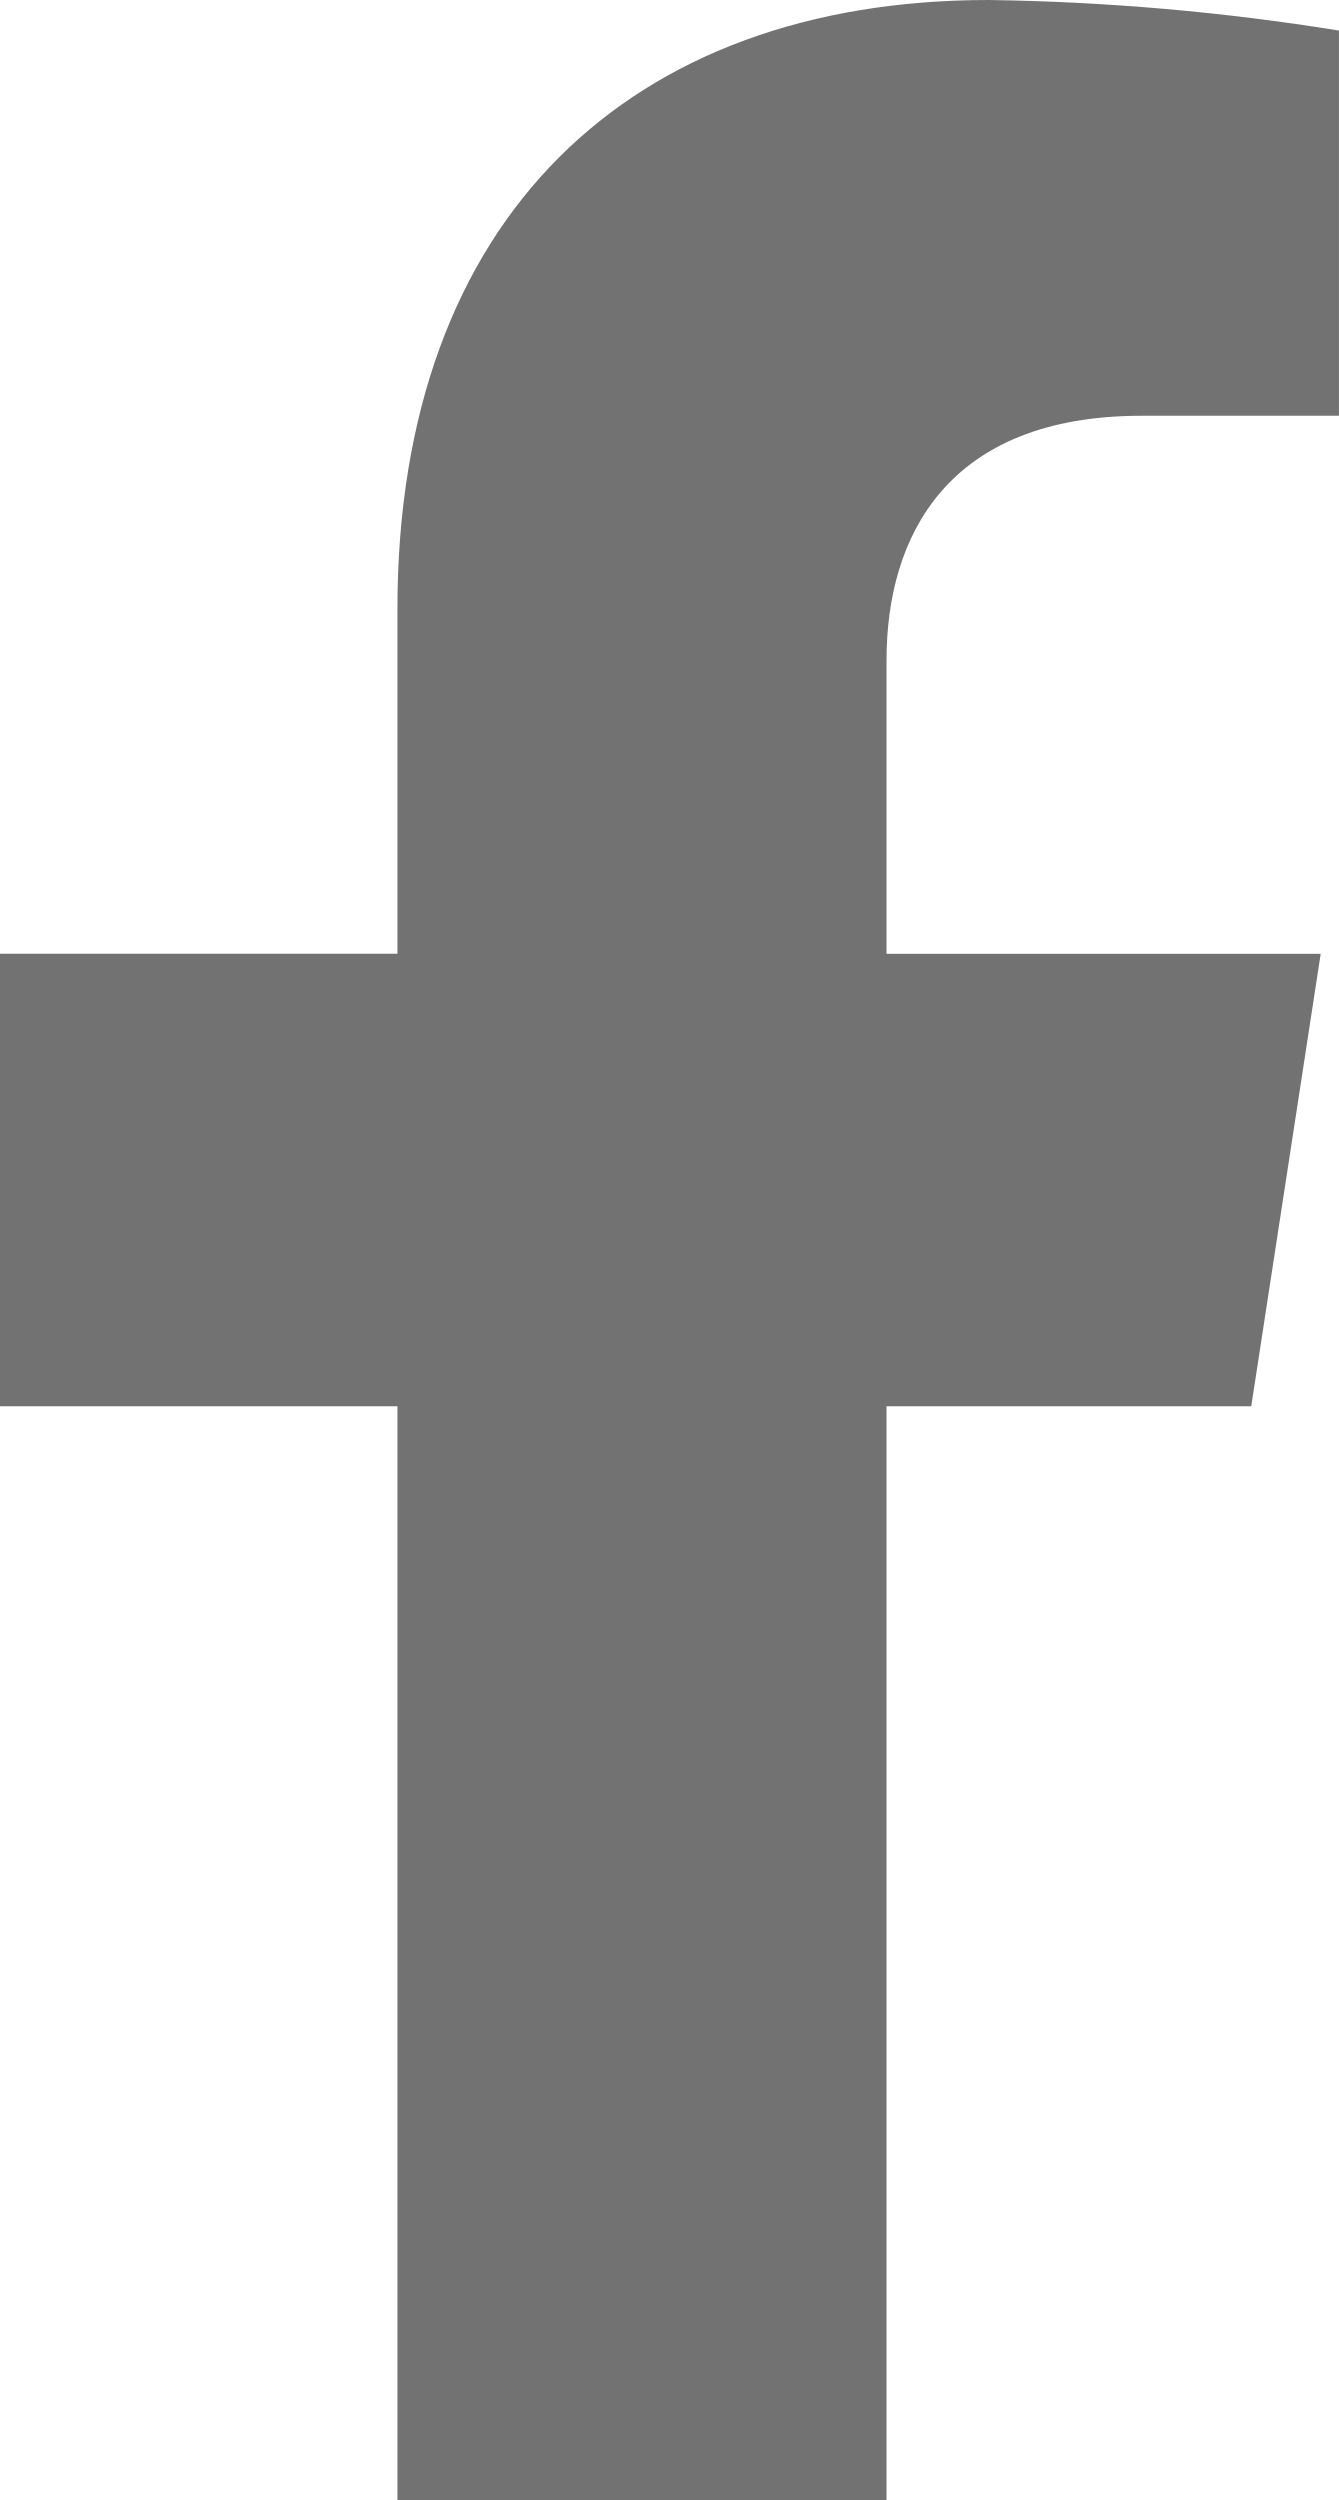
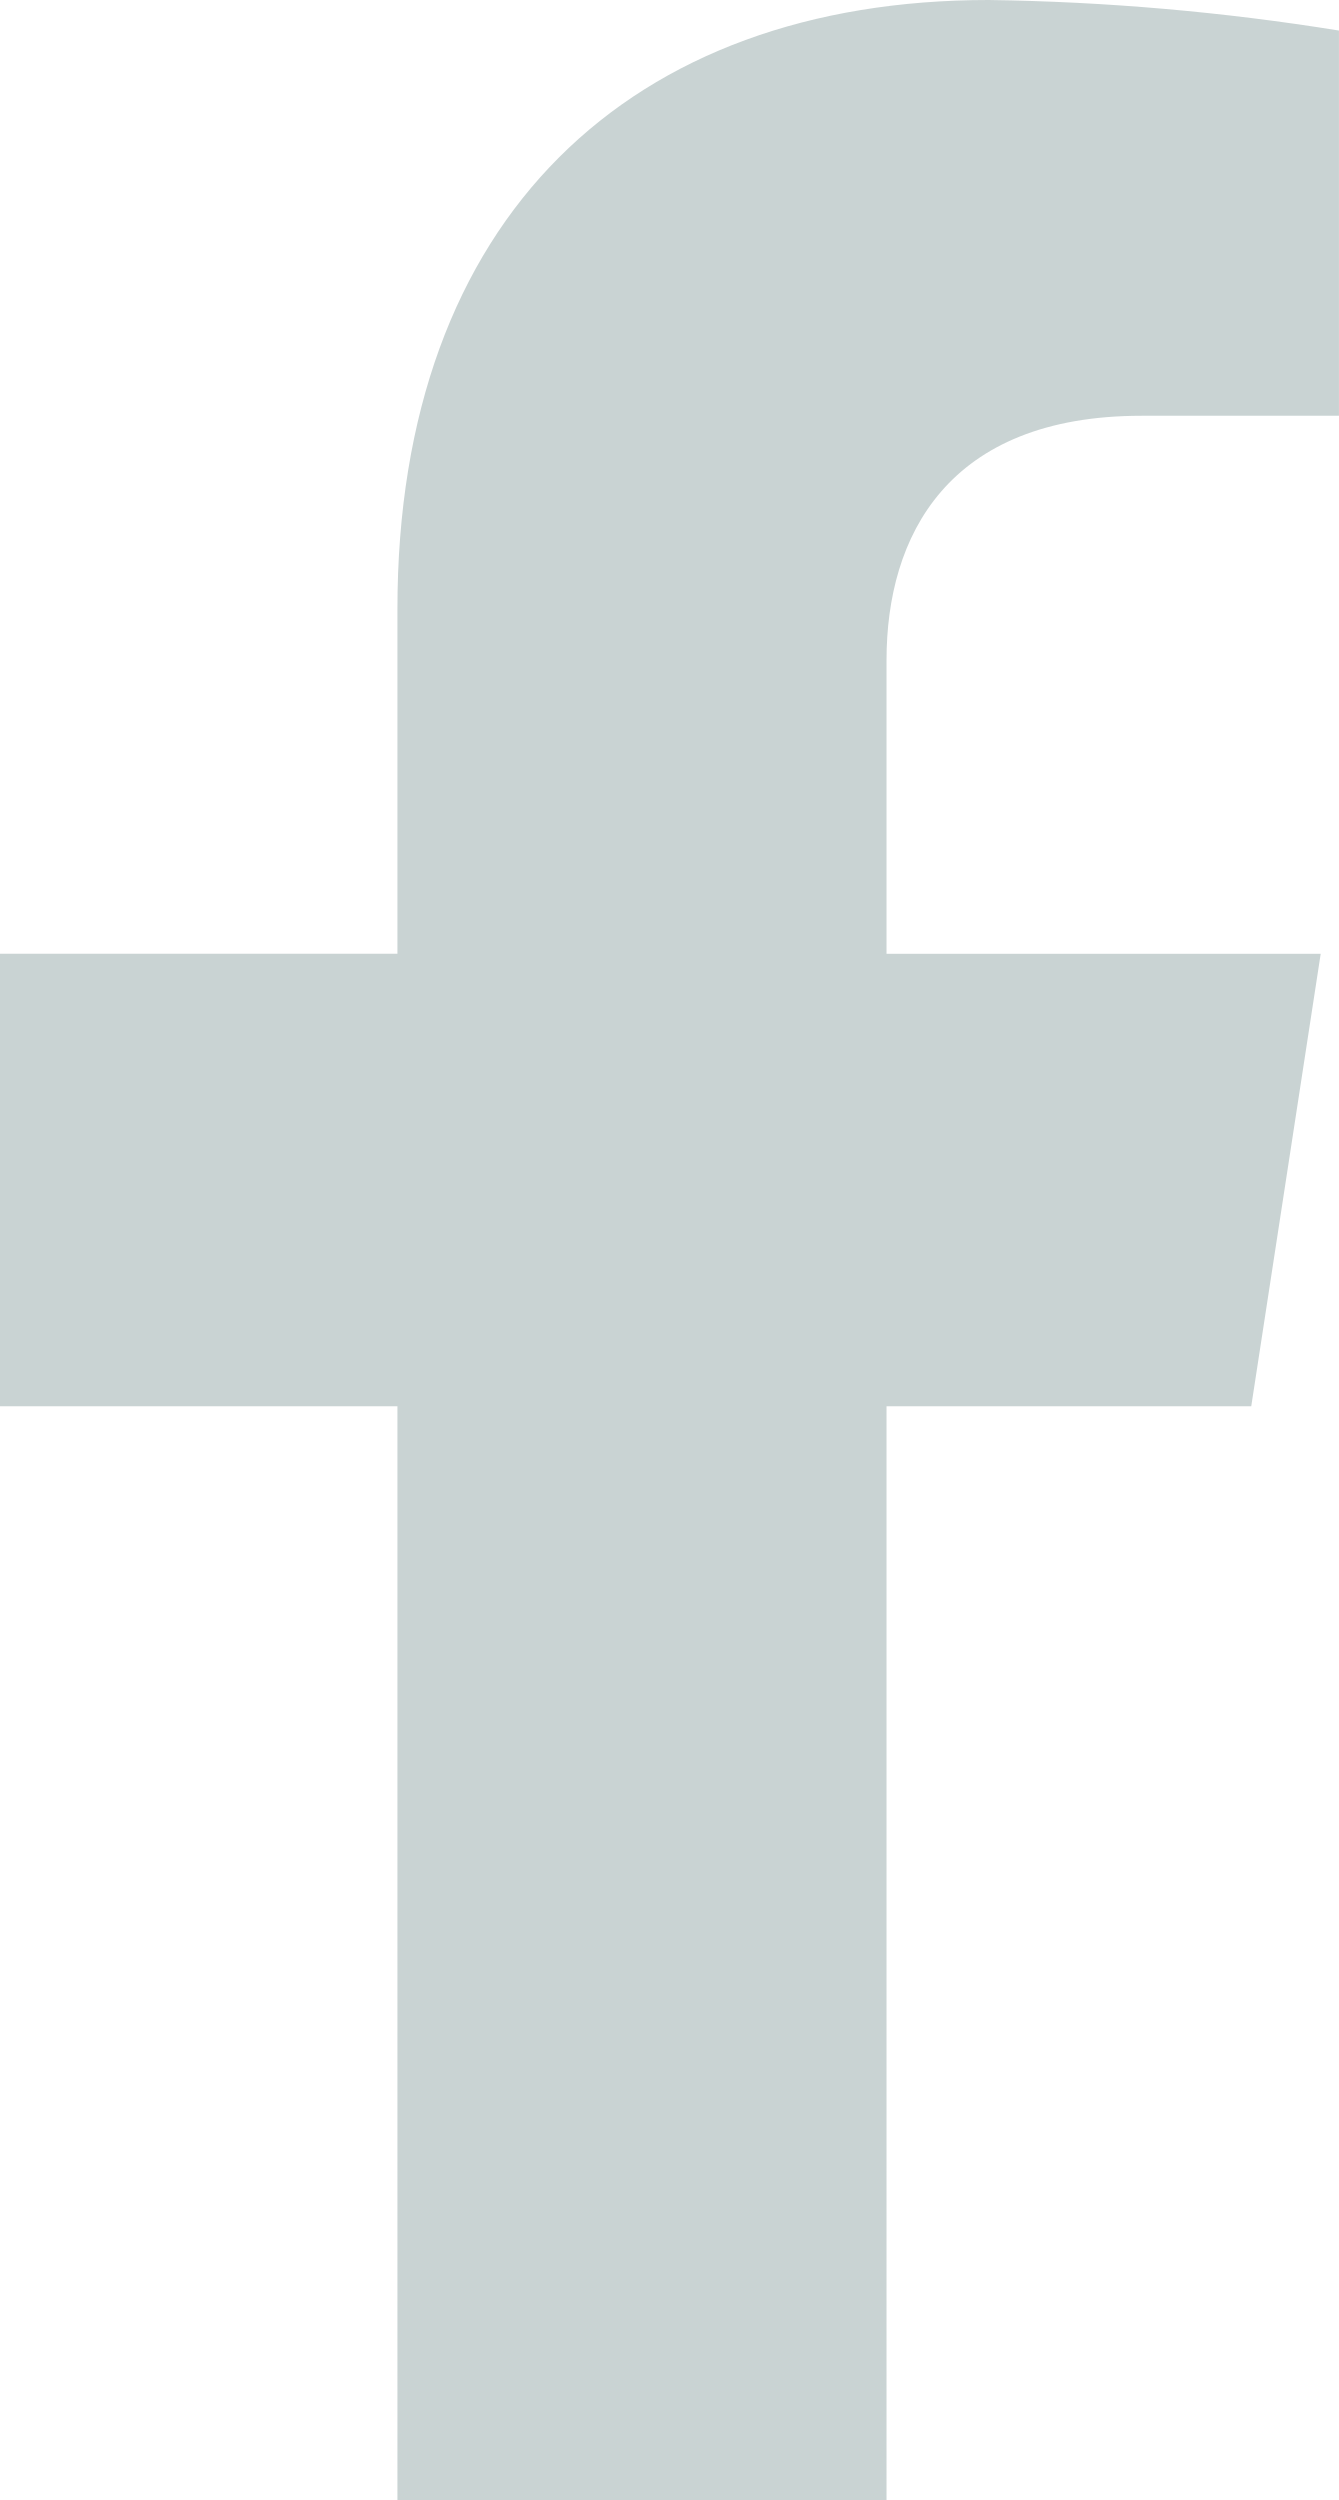
- <svg xmlns="http://www.w3.org/2000/svg" width="19.281" height="36" viewBox="0 0 19.281 36" fill="transparent">
-   <path id="Icon_awesome-facebook-f" data-name="Icon awesome-facebook-f" d="M19.627,20.25l1-6.515H14.375V9.507c0-1.782.873-3.52,3.673-3.52h2.842V.44A34.658,34.658,0,0,0,15.846,0C10.7,0,7.332,3.12,7.332,8.769v4.965H1.609V20.25H7.332V36h7.043V20.25Z" transform="translate(-1.609)" fill="#727272" />
+ <svg xmlns="http://www.w3.org/2000/svg" width="19.281" height="36" viewBox="0 0 19.281 36">
+   <path id="Icon_awesome-facebook-f" data-name="Icon awesome-facebook-f" d="M19.627,20.25l1-6.515H14.375V9.507c0-1.782.873-3.52,3.673-3.52h2.842V.44A34.658,34.658,0,0,0,15.846,0C10.7,0,7.332,3.12,7.332,8.769v4.965H1.609V20.25H7.332V36h7.043V20.25Z" transform="translate(-1.609)" fill="#c9d3d3" />
</svg>
